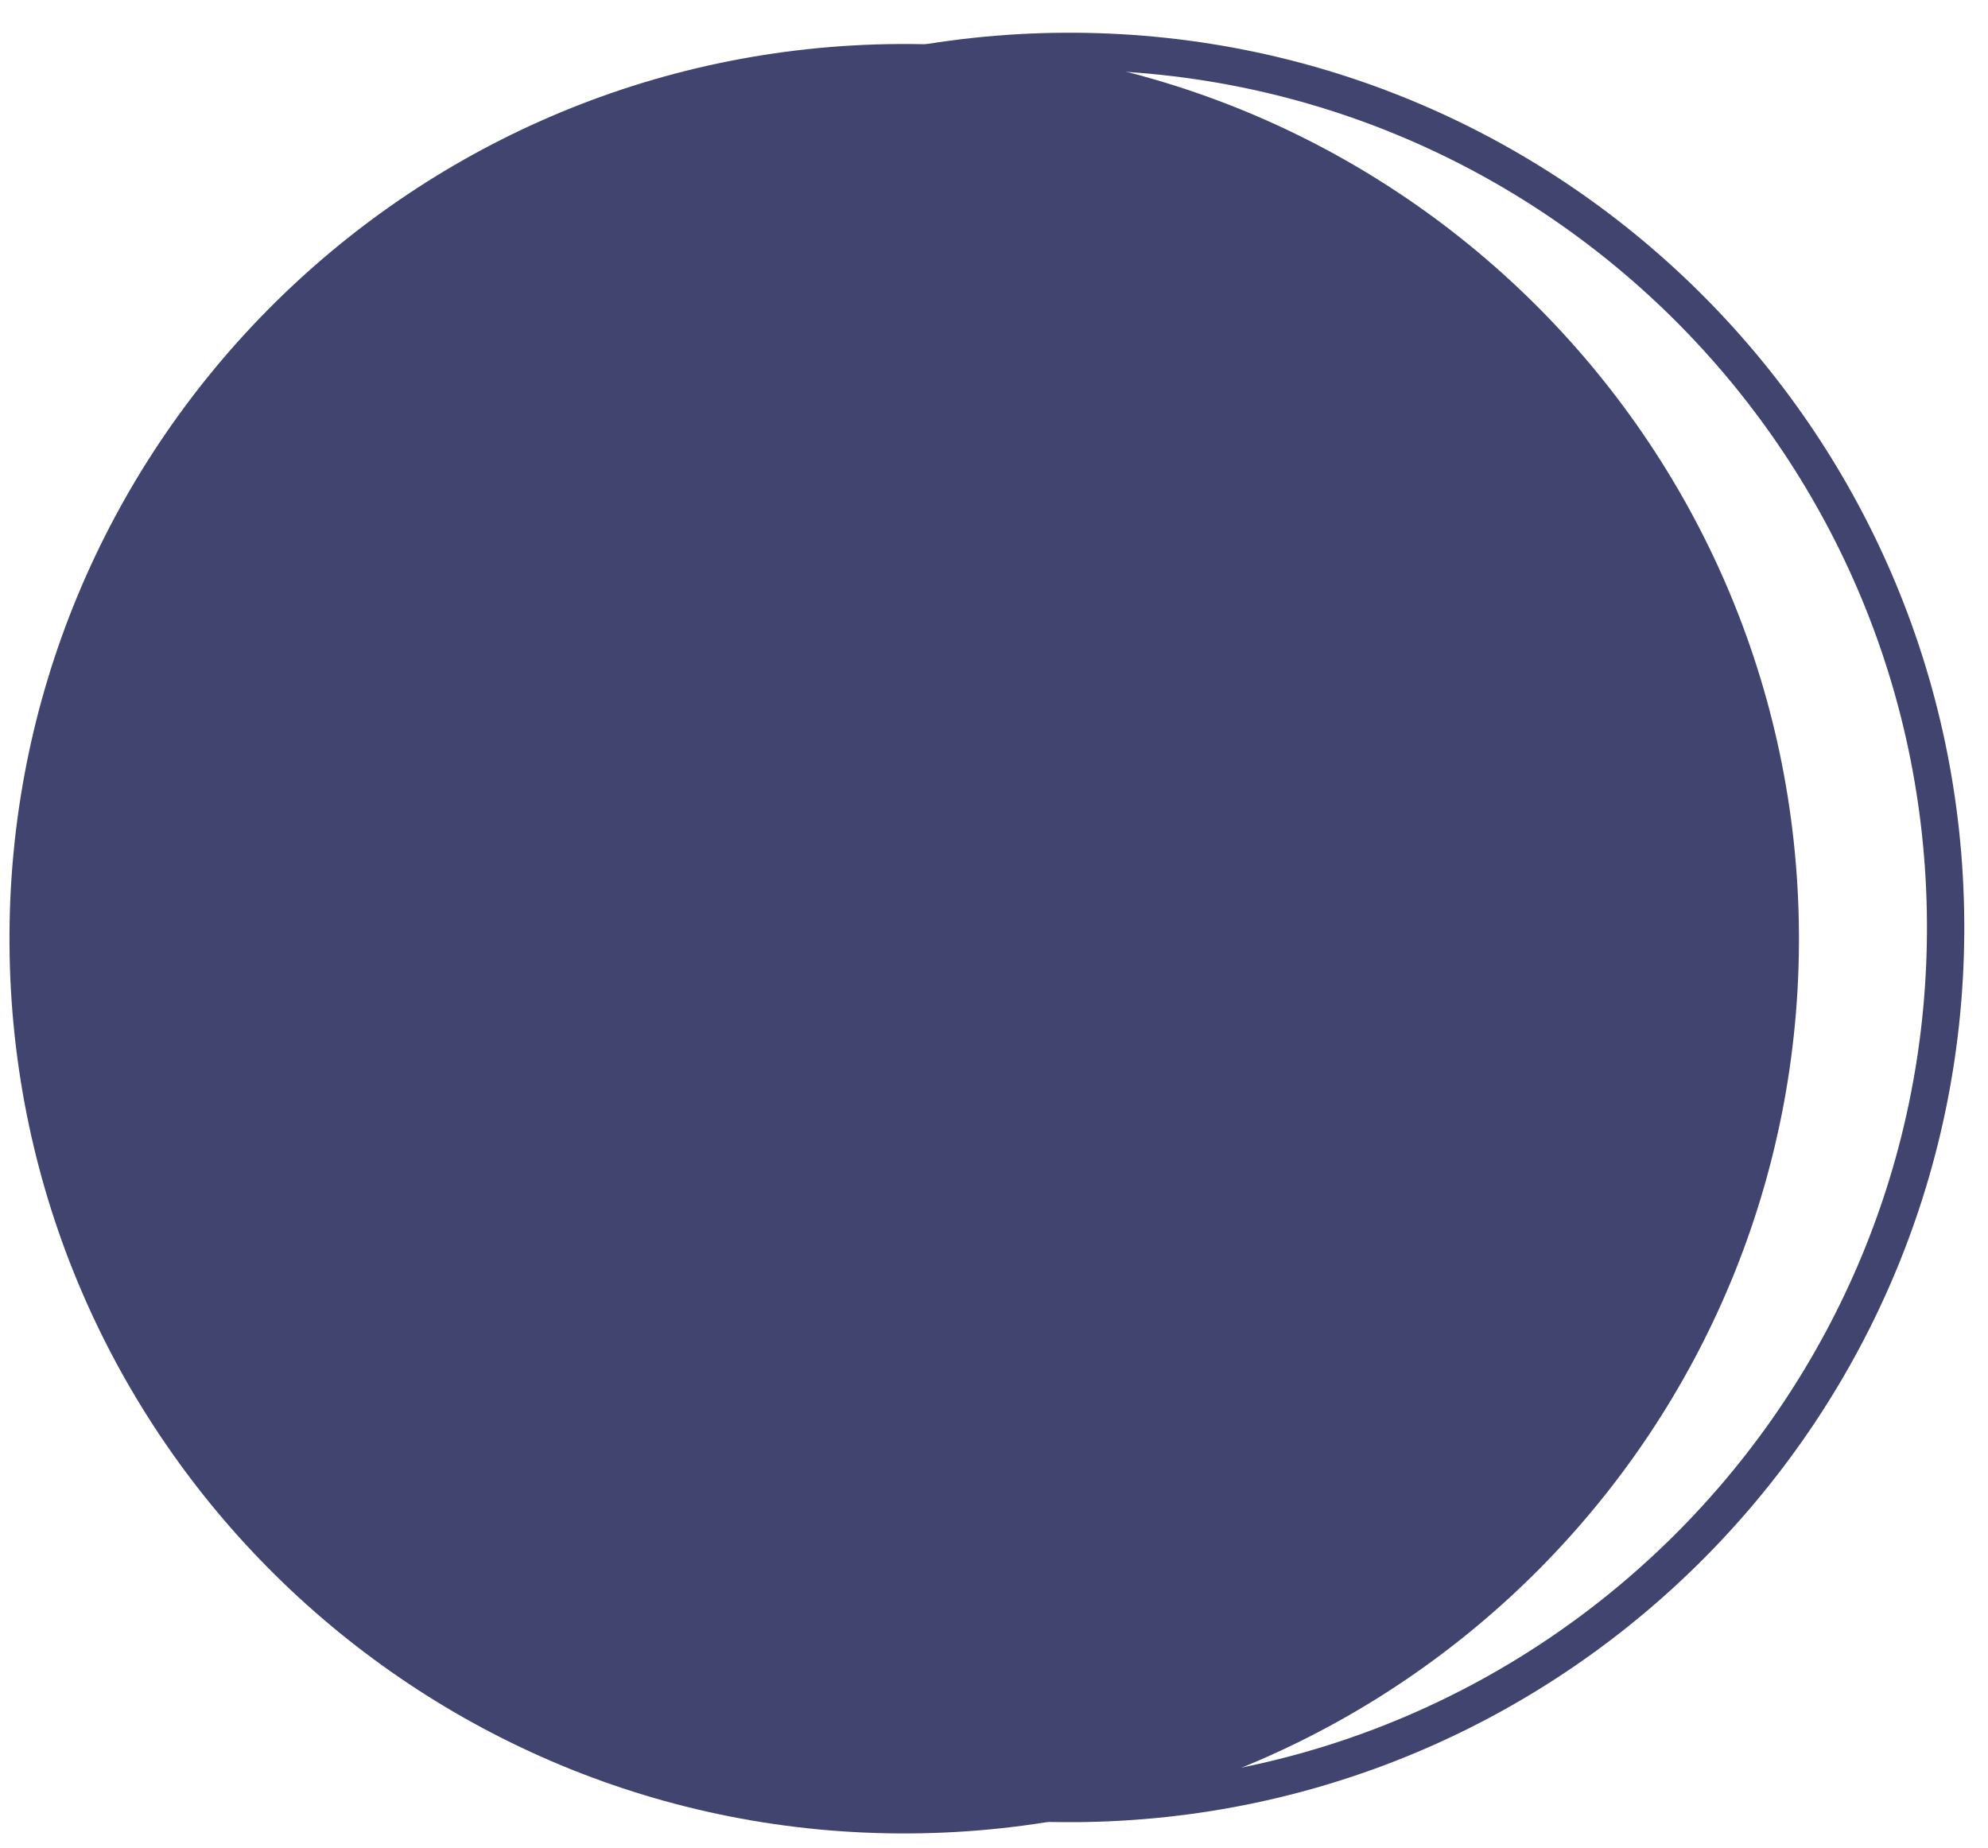
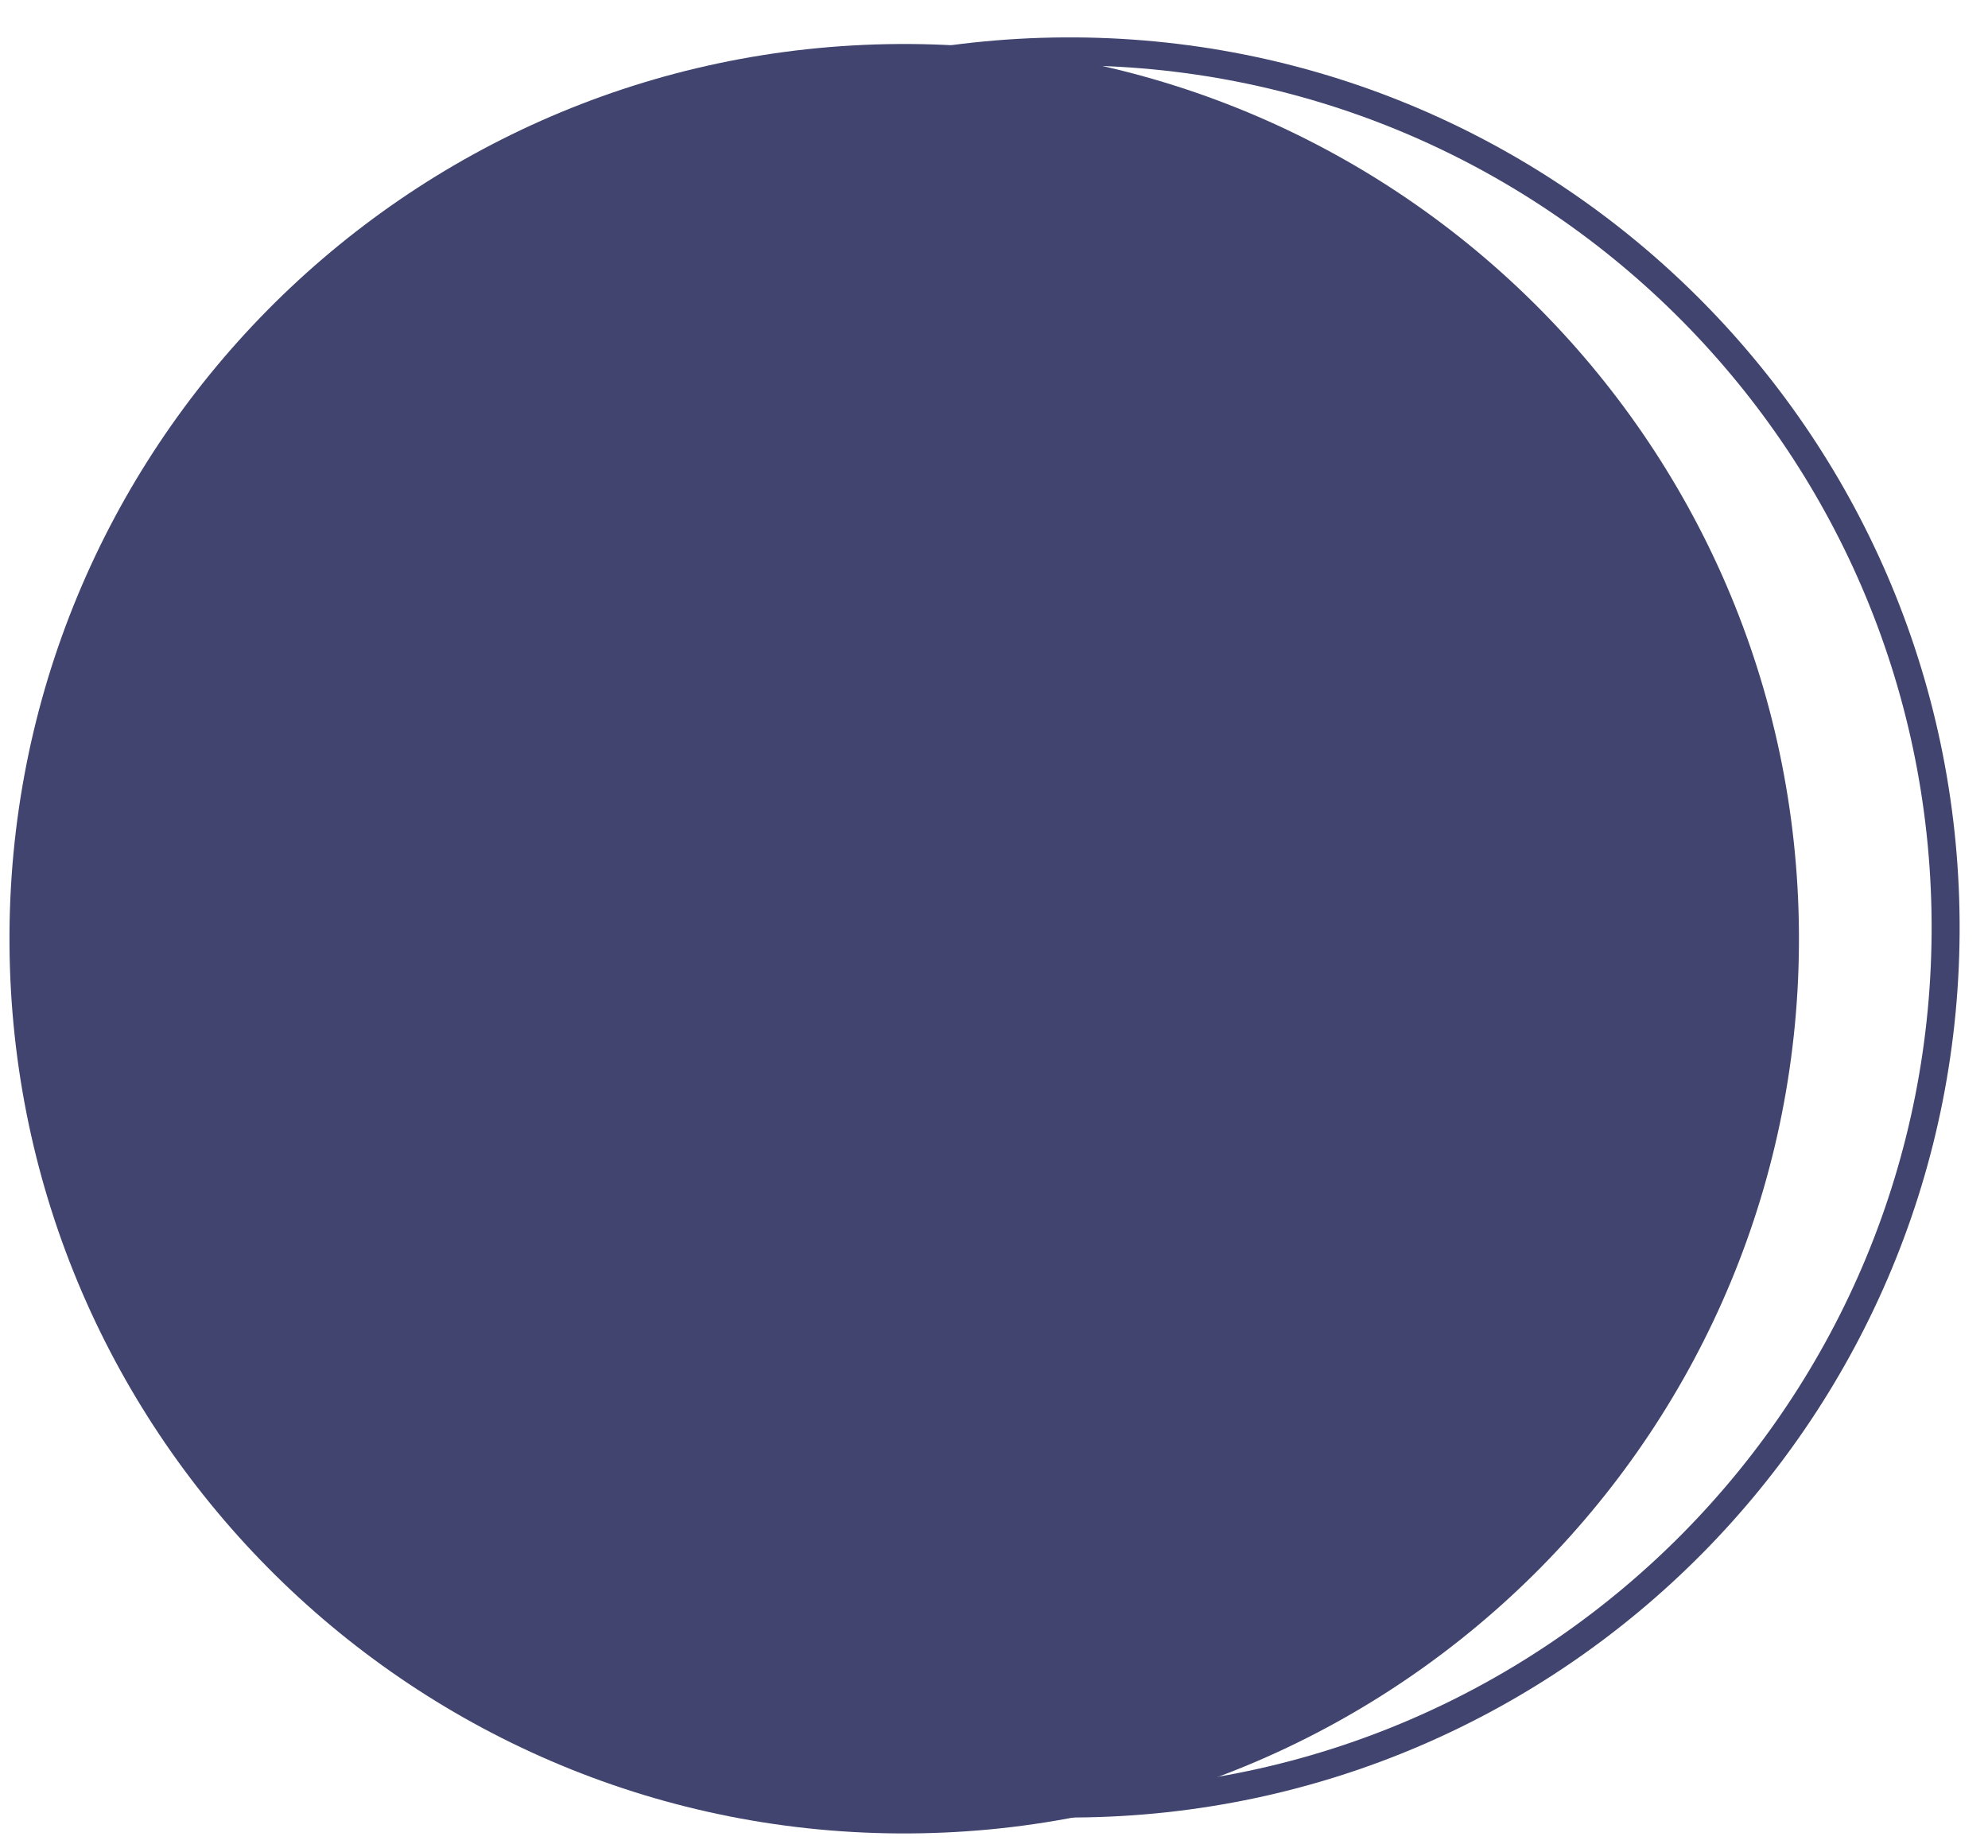
<svg xmlns="http://www.w3.org/2000/svg" width="71" height="66" viewBox="0 0 71 66" fill="none">
  <g opacity="0.9">
    <path d="M64.248 33.326C64.137 15.678 49.741 1.461 32.093 1.572C14.445 1.683 0.228 16.079 0.339 33.727C0.45 51.375 14.847 65.592 32.495 65.481C50.142 65.37 64.359 50.974 64.248 33.326Z" fill="#2B305E" />
-     <path d="M38.001 1.836C55.281 1.728 69.377 15.648 69.486 32.928C69.594 50.207 55.674 64.303 38.395 64.412C21.115 64.52 7.019 50.6 6.91 33.321C6.802 16.041 20.722 1.945 38.001 1.836Z" stroke="#2B305E" stroke-width="1.333" />
+     <path d="M38.001 1.836C55.281 1.728 69.377 15.648 69.486 32.928C69.594 50.207 55.674 64.303 38.395 64.412C21.115 64.52 7.019 50.6 6.91 33.321C6.802 16.041 20.722 1.945 38.001 1.836Z" stroke="#2B305E" strokeWidth="1.333" />
  </g>
</svg>
